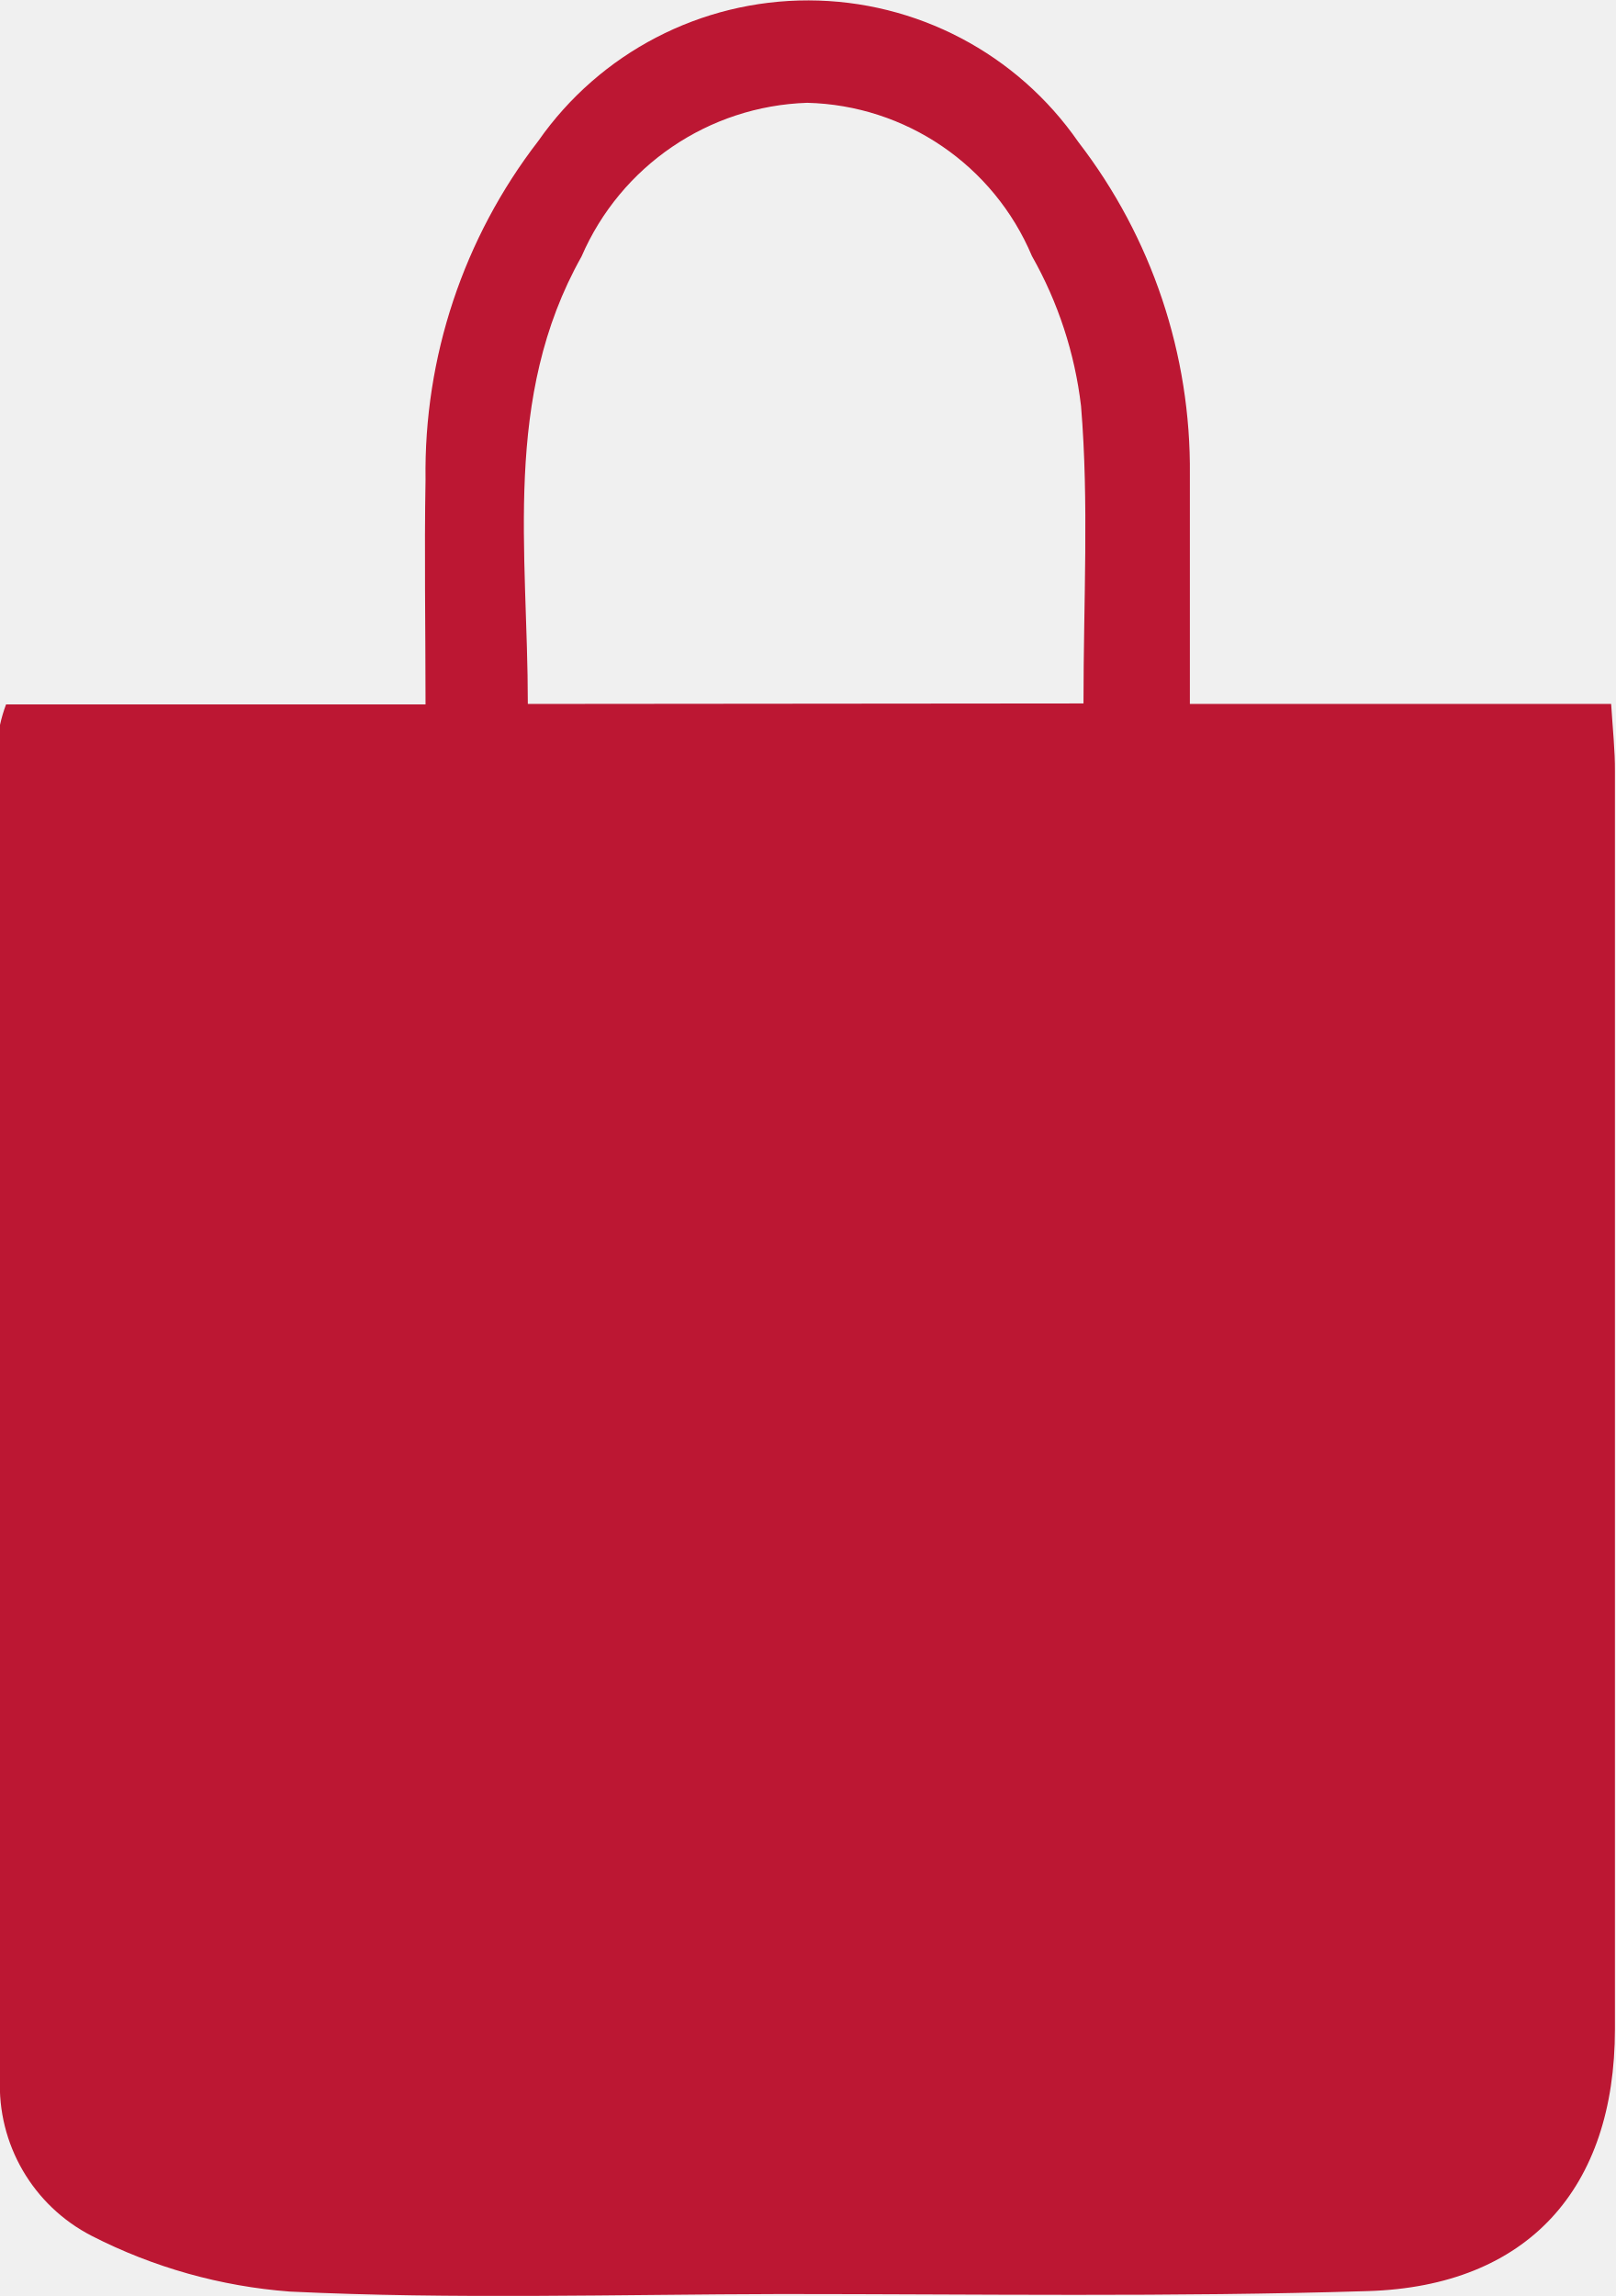
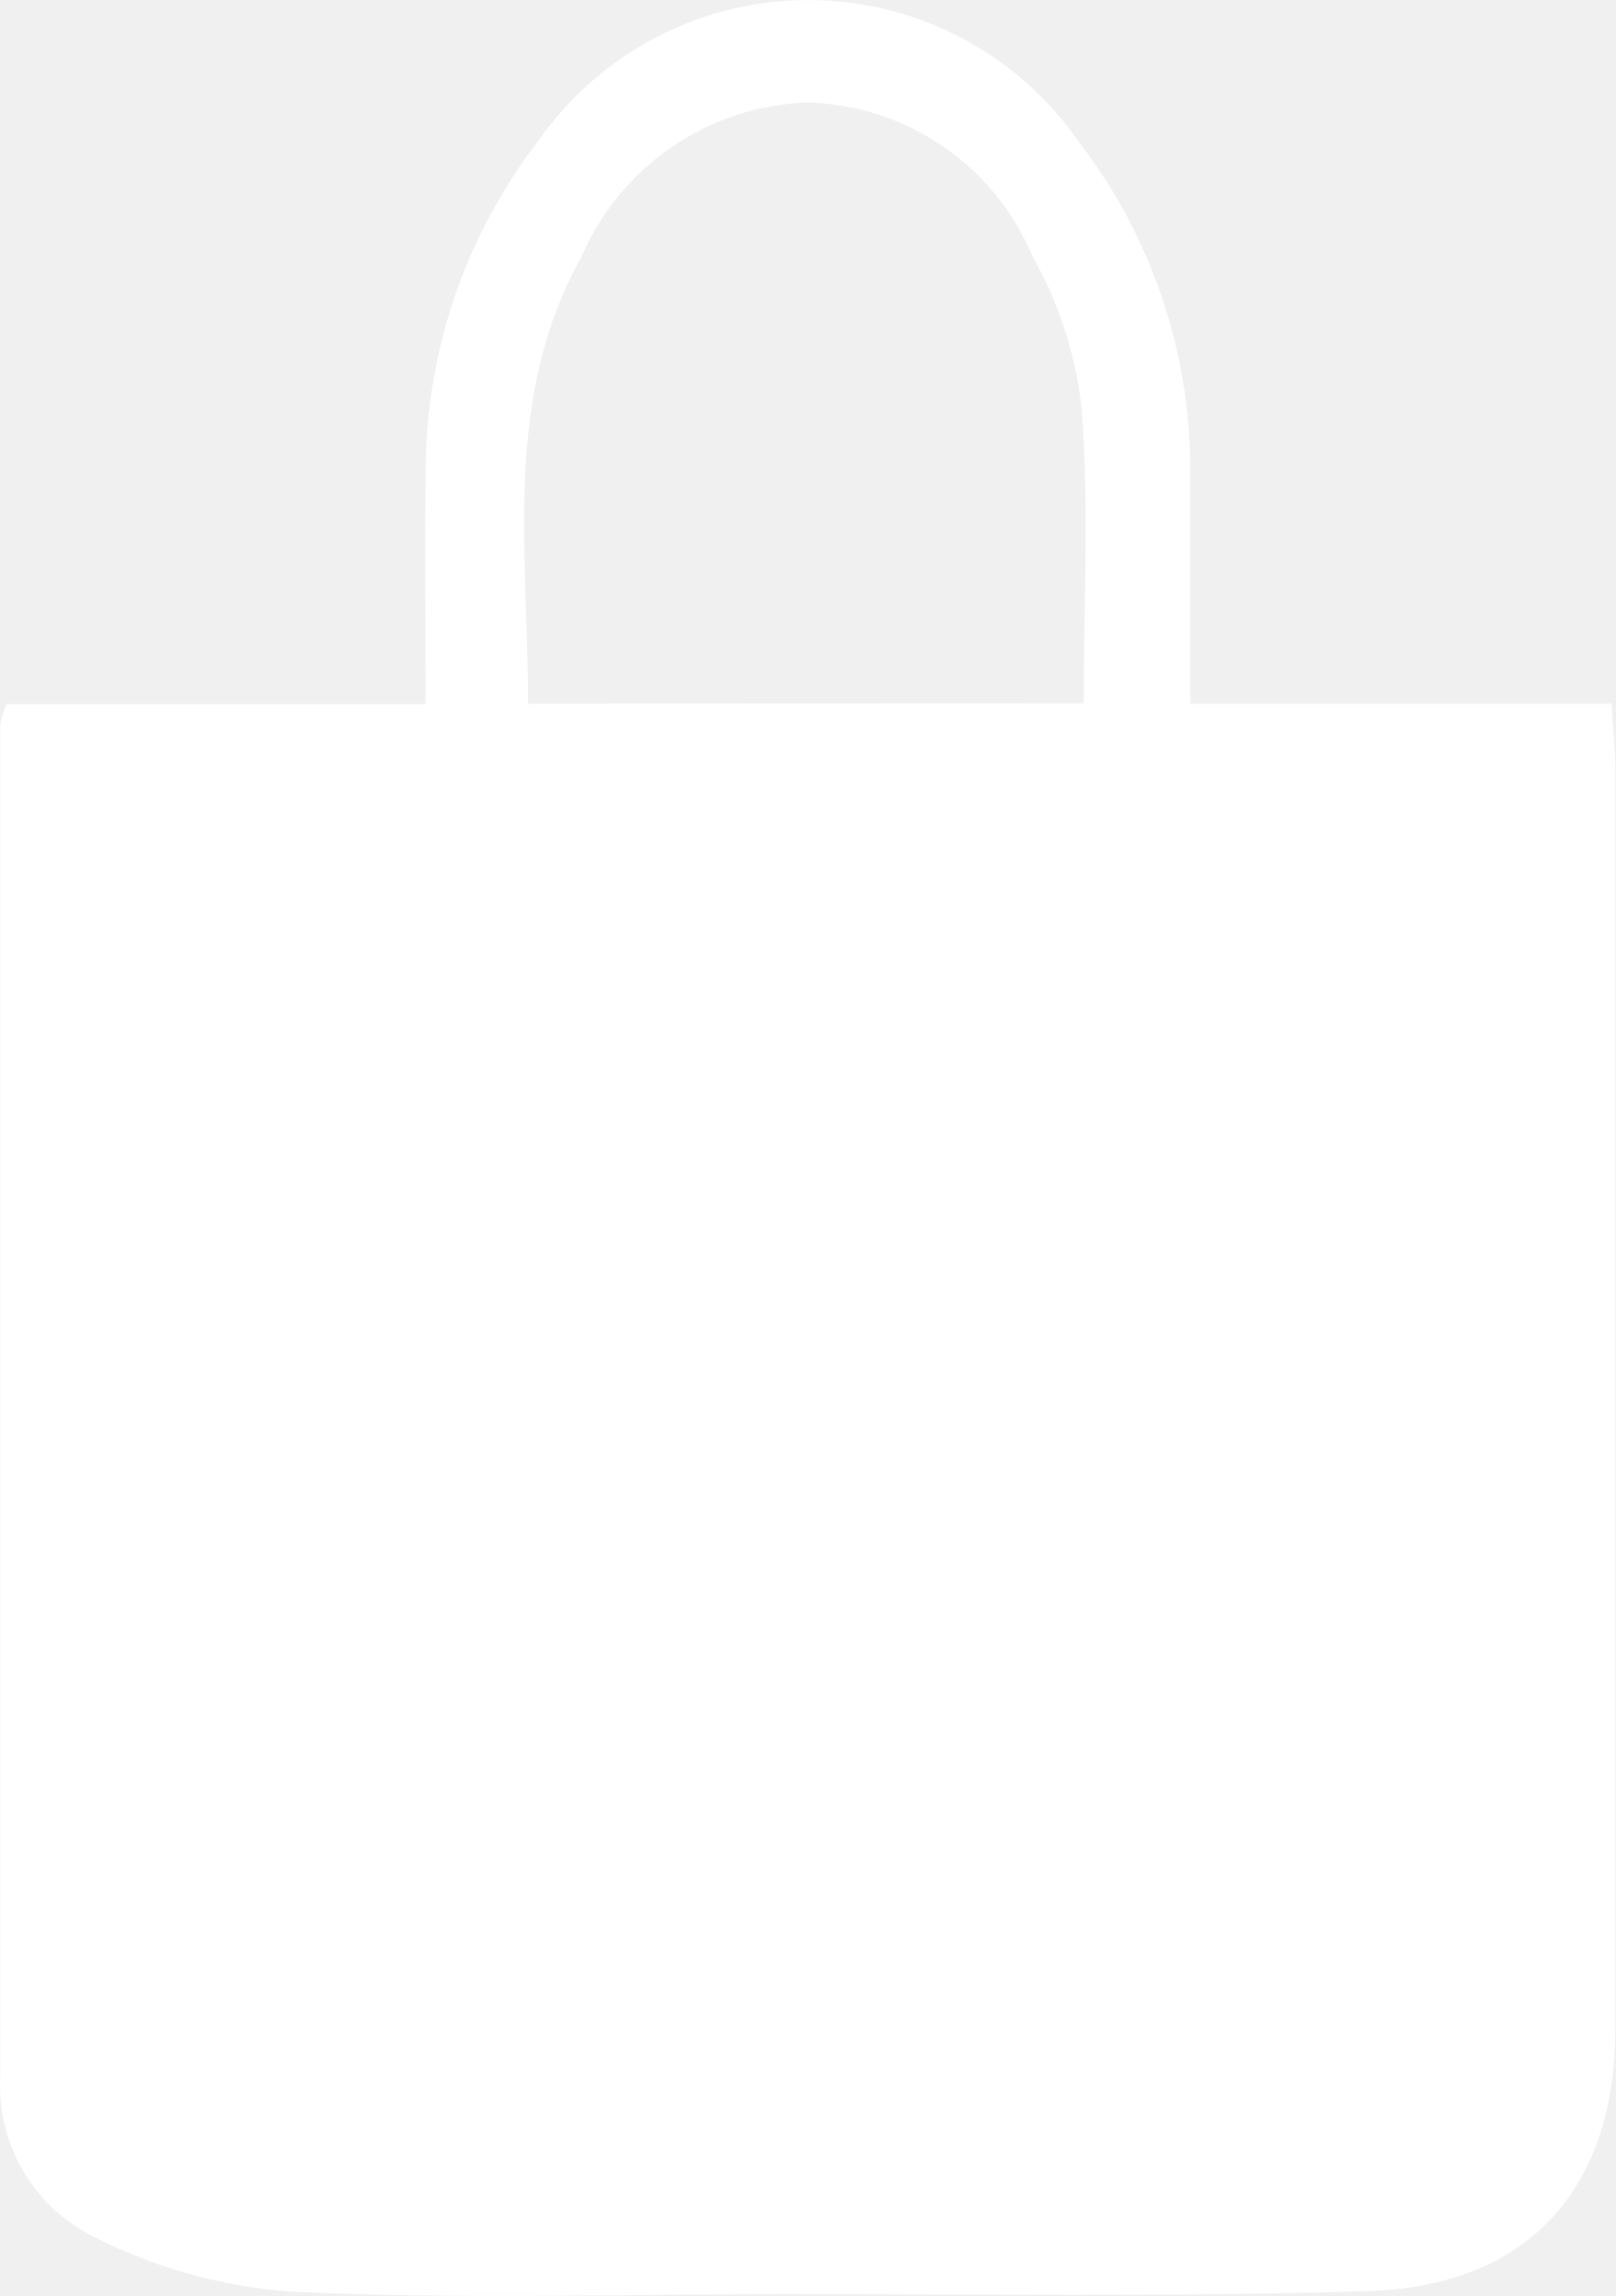
- <svg xmlns="http://www.w3.org/2000/svg" viewBox="0 0 98.69 140.25">
+ <svg xmlns="http://www.w3.org/2000/svg" id="Capa_1" data-name="Capa 1" viewBox="0 0 98.68 140.23">
  <defs>
-     <style>.cls-1{fill:#bc1733;}</style>
+     <style>.cls-1{fill:#fff;}</style>
  </defs>
  <g id="Capa_2" data-name="Capa 2">
-     <g id="Capa_1-2" data-name="Capa 1">
-       <path id="Trazado_105" data-name="Trazado 105" class="cls-1" d="M98.44,43H72.7c0-4.93,0-9.46,0-14A32.76,32.76,0,0,0,65.89,8.68a20.1,20.1,0,0,0-33-.07A33.08,33.08,0,0,0,26,29.3c-.08,4.49,0,9,0,13.73H.37A8.94,8.94,0,0,0,0,44.28q0,41.34,0,82.65a10.33,10.33,0,0,0,5.61,9.65,31.81,31.81,0,0,0,12.1,3.4c10,.48,20,.17,30,.15,12,0,23.91.19,35.87-.18,9.78-.3,15.09-6.28,15.09-16V47.11C98.68,45.86,98.54,44.6,98.44,43ZM32.25,43c0-9.32-1.57-18.7,3.28-27.33A15.58,15.58,0,0,1,49.32,6.28a15.31,15.31,0,0,1,13.73,9.36,24.38,24.38,0,0,1,3,9.16c.49,5.91.15,11.86.15,18.17Z" />
+     <g id="Capa_1-2" data-name="Capa 1-2">
+       <path id="Trazado_105" data-name="Trazado 105" class="cls-1" d="M98.44,43H72.7V29A32.79,32.79,0,0,0,65.89,8.68a20.1,20.1,0,0,0-33-.07A33.06,33.06,0,0,0,26,29.3c-.08,4.49,0,9,0,13.73H.37A9,9,0,0,0,0,44.28v82.65a10.32,10.32,0,0,0,5.61,9.65,31.81,31.81,0,0,0,12.1,3.4c10,.48,20,.17,30,.15,12,0,23.91.19,35.87-.18,9.78-.3,15.09-6.28,15.09-16V47.11C98.68,45.86,98.54,44.6,98.44,43ZM32.25,43c0-9.32-1.57-18.7,3.28-27.33A15.58,15.58,0,0,1,49.32,6.28a15.31,15.31,0,0,1,13.73,9.36,24.36,24.36,0,0,1,3,9.16c.49,5.91.15,11.86.15,18.17Z" transform="translate(0.01 -0.02)" />
    </g>
  </g>
</svg>
